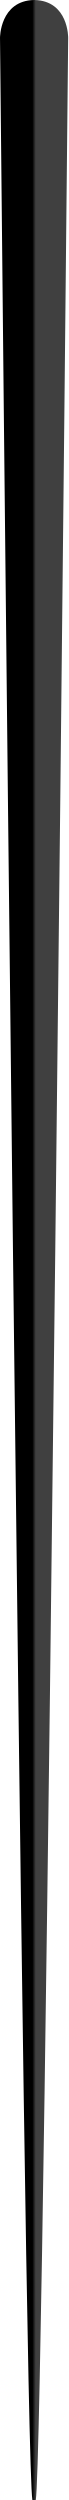
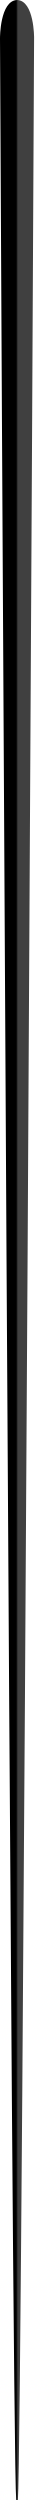
- <svg xmlns="http://www.w3.org/2000/svg" width="10.583mm" height="388.13mm" version="1.1" viewBox="0 0 10.583 388.13">
+ <svg xmlns="http://www.w3.org/2000/svg" width="5.292mm" height="388.13mm" version="1.1" viewBox="0 0 5.292 388.13">
  <defs>
-     <linearGradient id="a" x1="84.137" x2="85.196" y1="148.17" y2="148.17" gradientTransform="matrix(.5 0 0 1.3892 -32.807 -194.48)" gradientUnits="userSpaceOnUse">
+     <linearGradient id="a" x1="84.137" x2="85.196" y1="148.17" y2="148.17" gradientTransform="matrix(.25 0 0 1.3892 -11.64 -194.48)" gradientUnits="userSpaceOnUse">
      <stop offset="0" />
      <stop stop-color="#404040" offset="1" />
    </linearGradient>
  </defs>
-   <g transform="translate(-4.2347 185.66)">
-     <path d="m4.235-179.78s-0.019-5.758 5.292-5.881c5.37 0.094 5.292 5.881 5.292 5.881s-3.659 374.06-5.027 382.25h-0.529c-1.341-8.011-5.027-382.25-5.027-382.25z" fill="url(#a)" />
+   <g transform="translate(-6.8806 185.66)">
+     <path d="m6.881-179.78s-0.01-5.758 2.646-5.881c2.685 0.094 2.646 5.881 2.646 5.881s-1.829 374.06-2.514 382.25h-0.265c-0.67-8.011-2.514-382.25-2.514-382.25z" fill="url(#a)" />
  </g>
</svg>
